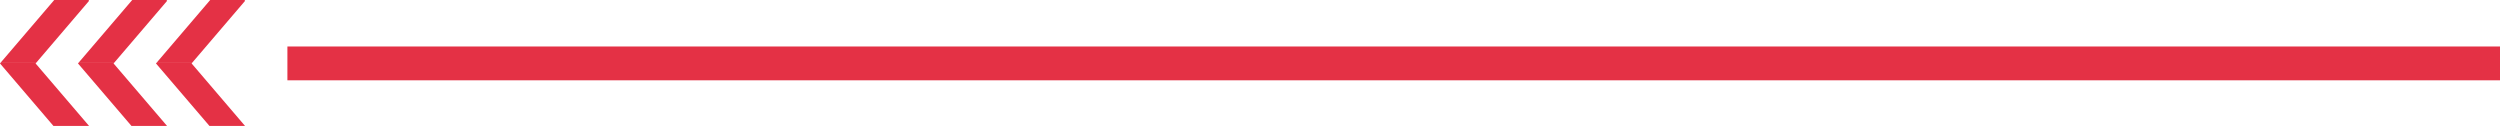
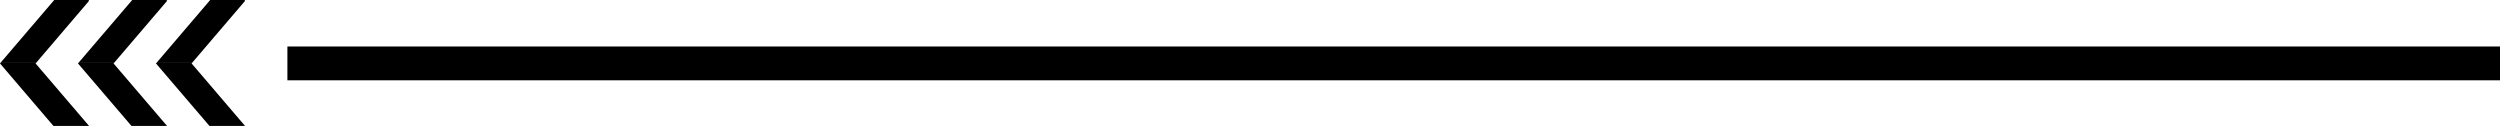
<svg xmlns="http://www.w3.org/2000/svg" width="1183" height="60" viewBox="0 0 1183 60" fill="none">
-   <rect x="136" y="22" width="1088" height="16" fill="#E43145" />
-   <path d="M73.804 30.021L99.112 59.588L115.95 59.588L90.668 30.021L90.844 29.794L74.006 29.794L73.804 30.021Z" fill="#E43145" />
-   <path d="M90.844 29.794L116 0.378L115.672 -1.44801e-09L99.465 -7.30688e-08L74.006 29.794L90.844 29.794Z" fill="#E43145" />
-   <path d="M53.942 29.794L37.079 29.794L36.902 30.021L62.209 59.588L79.047 59.588L53.74 30.021L53.942 29.794Z" fill="#E43145" />
-   <path d="M53.942 29.794L79.098 0.378L78.77 -1.44801e-09L62.562 -7.30687e-08L37.079 29.794L53.942 29.794Z" fill="#E43145" />
-   <path d="M17.04 29.794L0.176 29.794L-2.2882e-05 30.021L25.282 59.588L42.145 59.588L16.838 30.021L17.04 29.794Z" fill="#E43145" />
-   <path d="M17.04 29.794L42.17 0.378L41.868 -1.3366e-09L25.66 -7.29572e-08L0.176 29.794L17.04 29.794Z" fill="#E43145" />
+   <rect x="136" y="22" width="1088" height="16" fill="#000000" />
+   <path d="M73.804 30.021L99.112 59.588L115.95 59.588L90.668 30.021L90.844 29.794L74.006 29.794L73.804 30.021Z" fill="#000000" />
+   <path d="M90.844 29.794L116 0.378L115.672 -1.44801e-09L99.465 -7.30688e-08L74.006 29.794L90.844 29.794Z" fill="#000000" />
+   <path d="M53.942 29.794L37.079 29.794L36.902 30.021L62.209 59.588L79.047 59.588L53.74 30.021L53.942 29.794Z" fill="#000000" />
+   <path d="M53.942 29.794L79.098 0.378L78.77 -1.44801e-09L62.562 -7.30687e-08L37.079 29.794L53.942 29.794Z" fill="#000000" />
+   <path d="M17.04 29.794L0.176 29.794L-2.2882e-05 30.021L25.282 59.588L42.145 59.588L16.838 30.021L17.04 29.794Z" fill="#000000" />
+   <path d="M17.04 29.794L42.17 0.378L41.868 -1.3366e-09L25.66 -7.29572e-08L0.176 29.794L17.04 29.794Z" fill="#000000" />
</svg>
